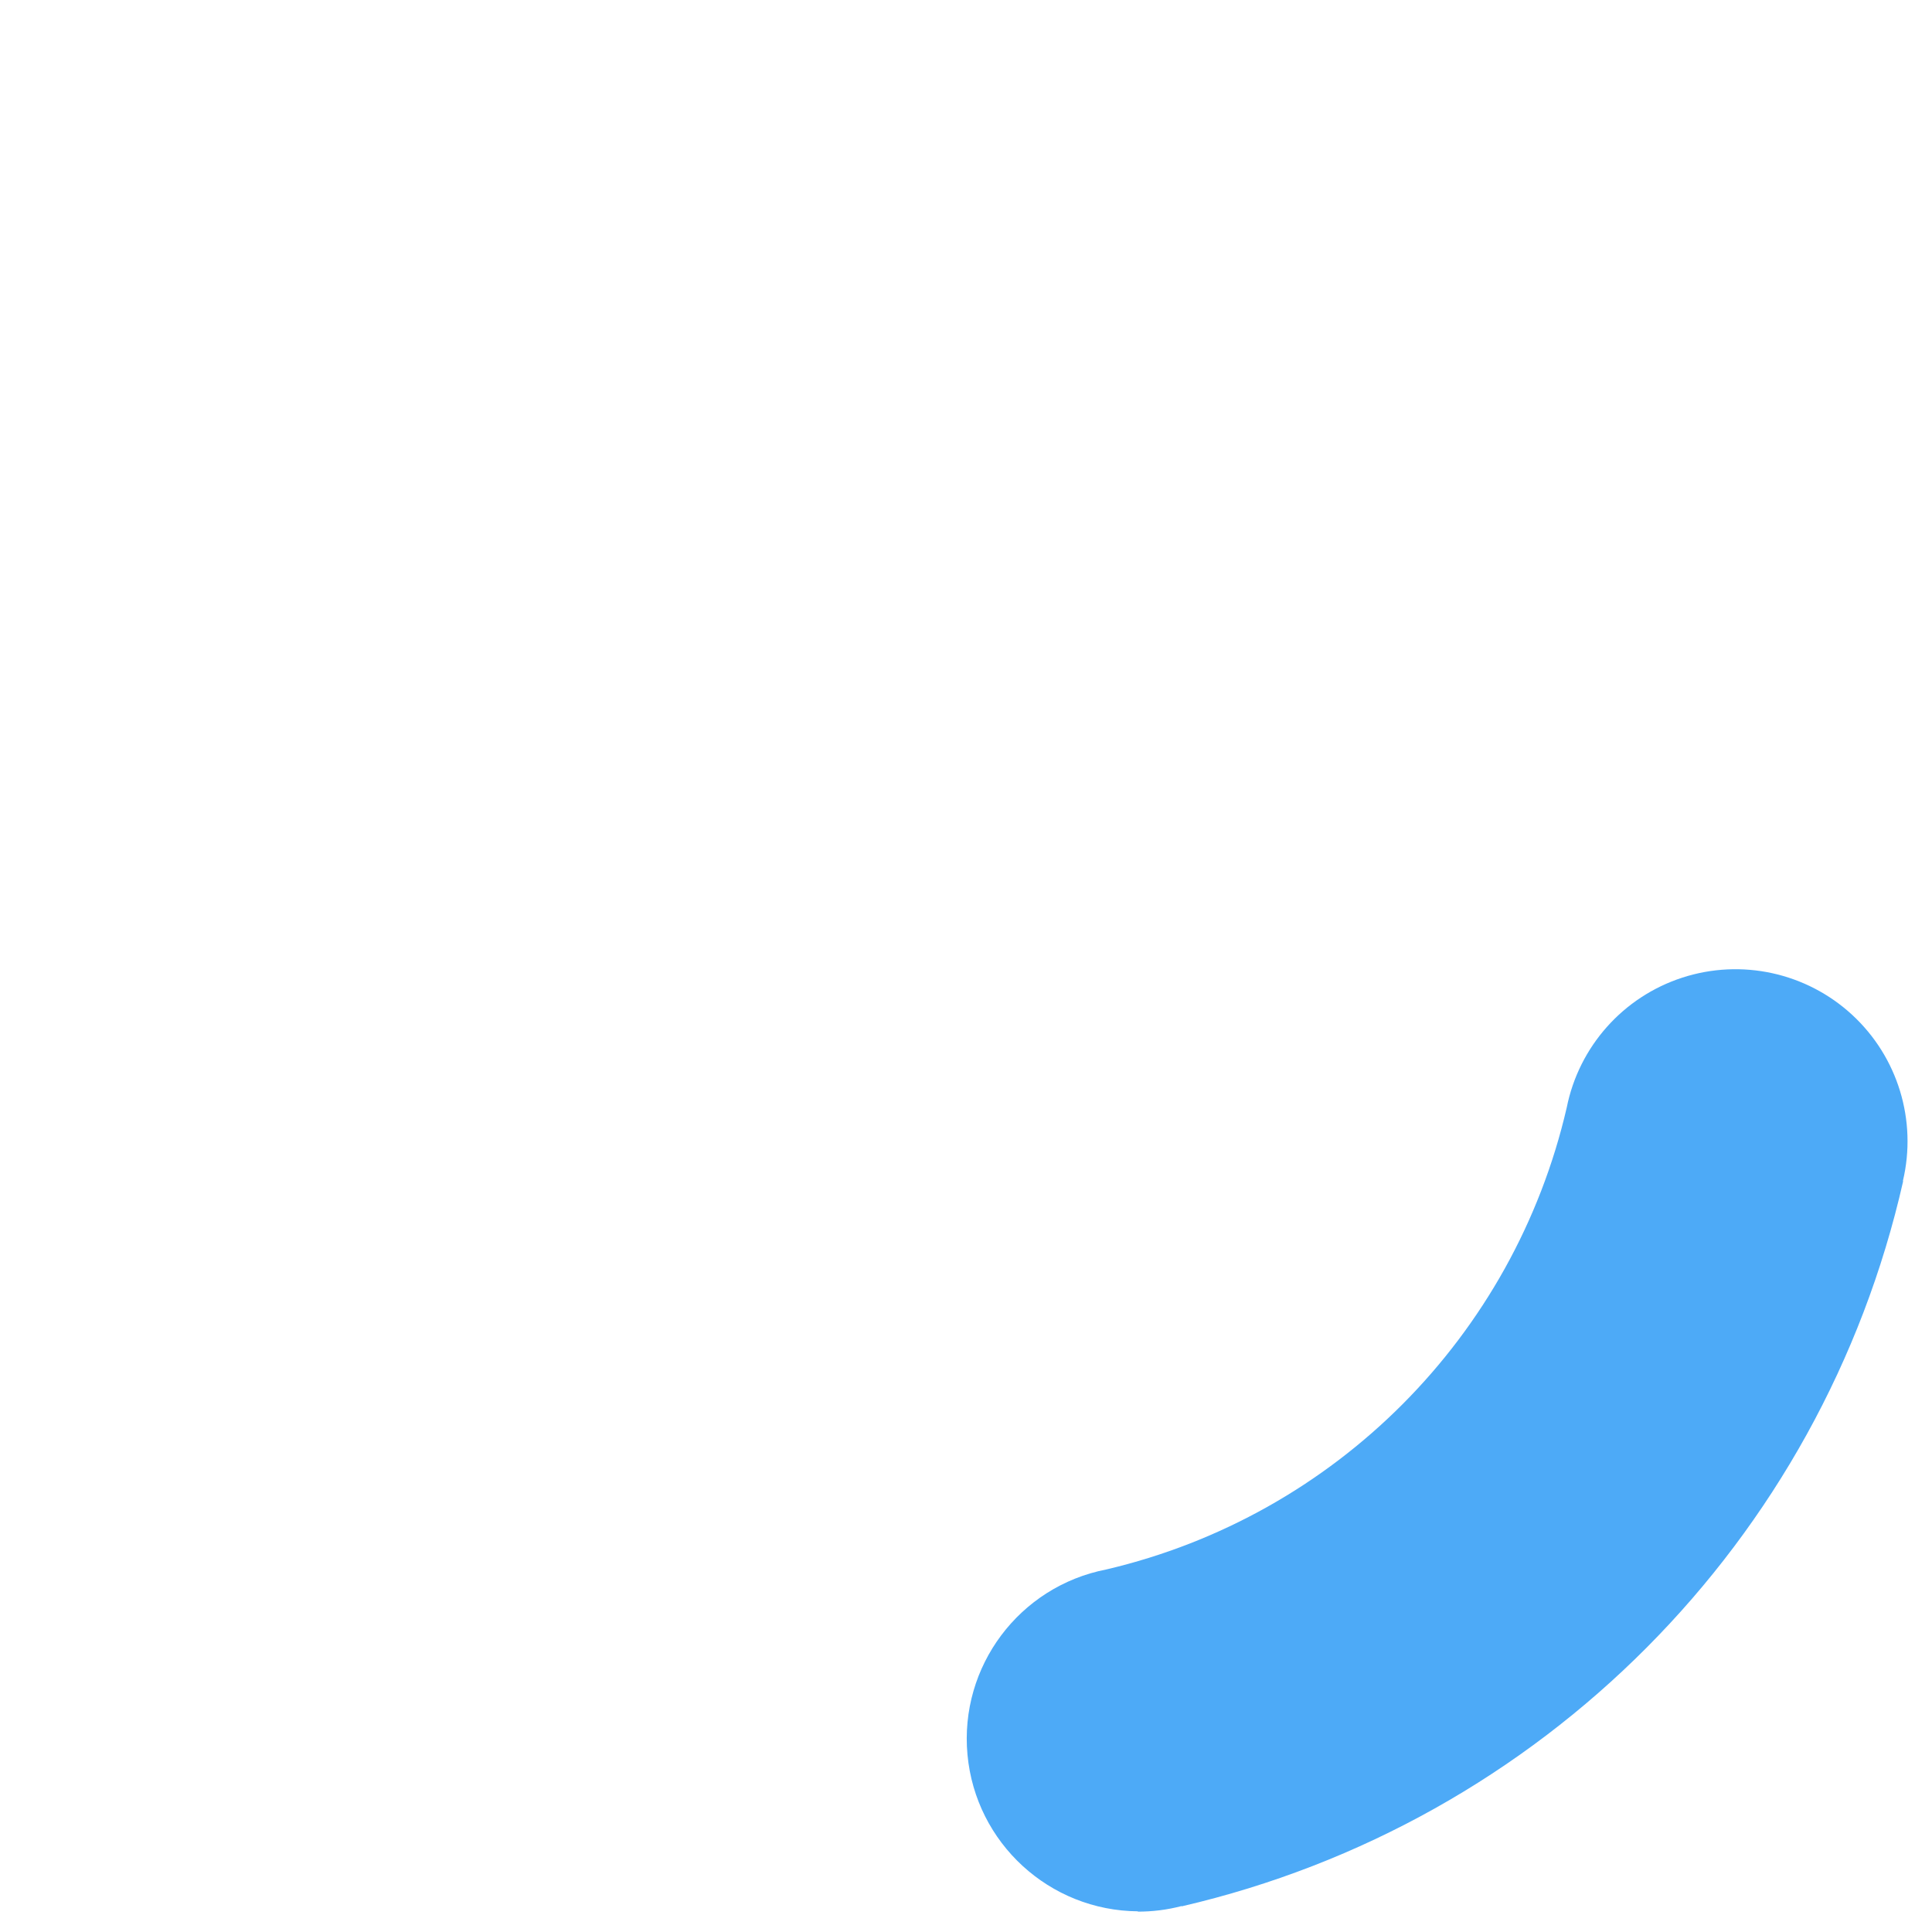
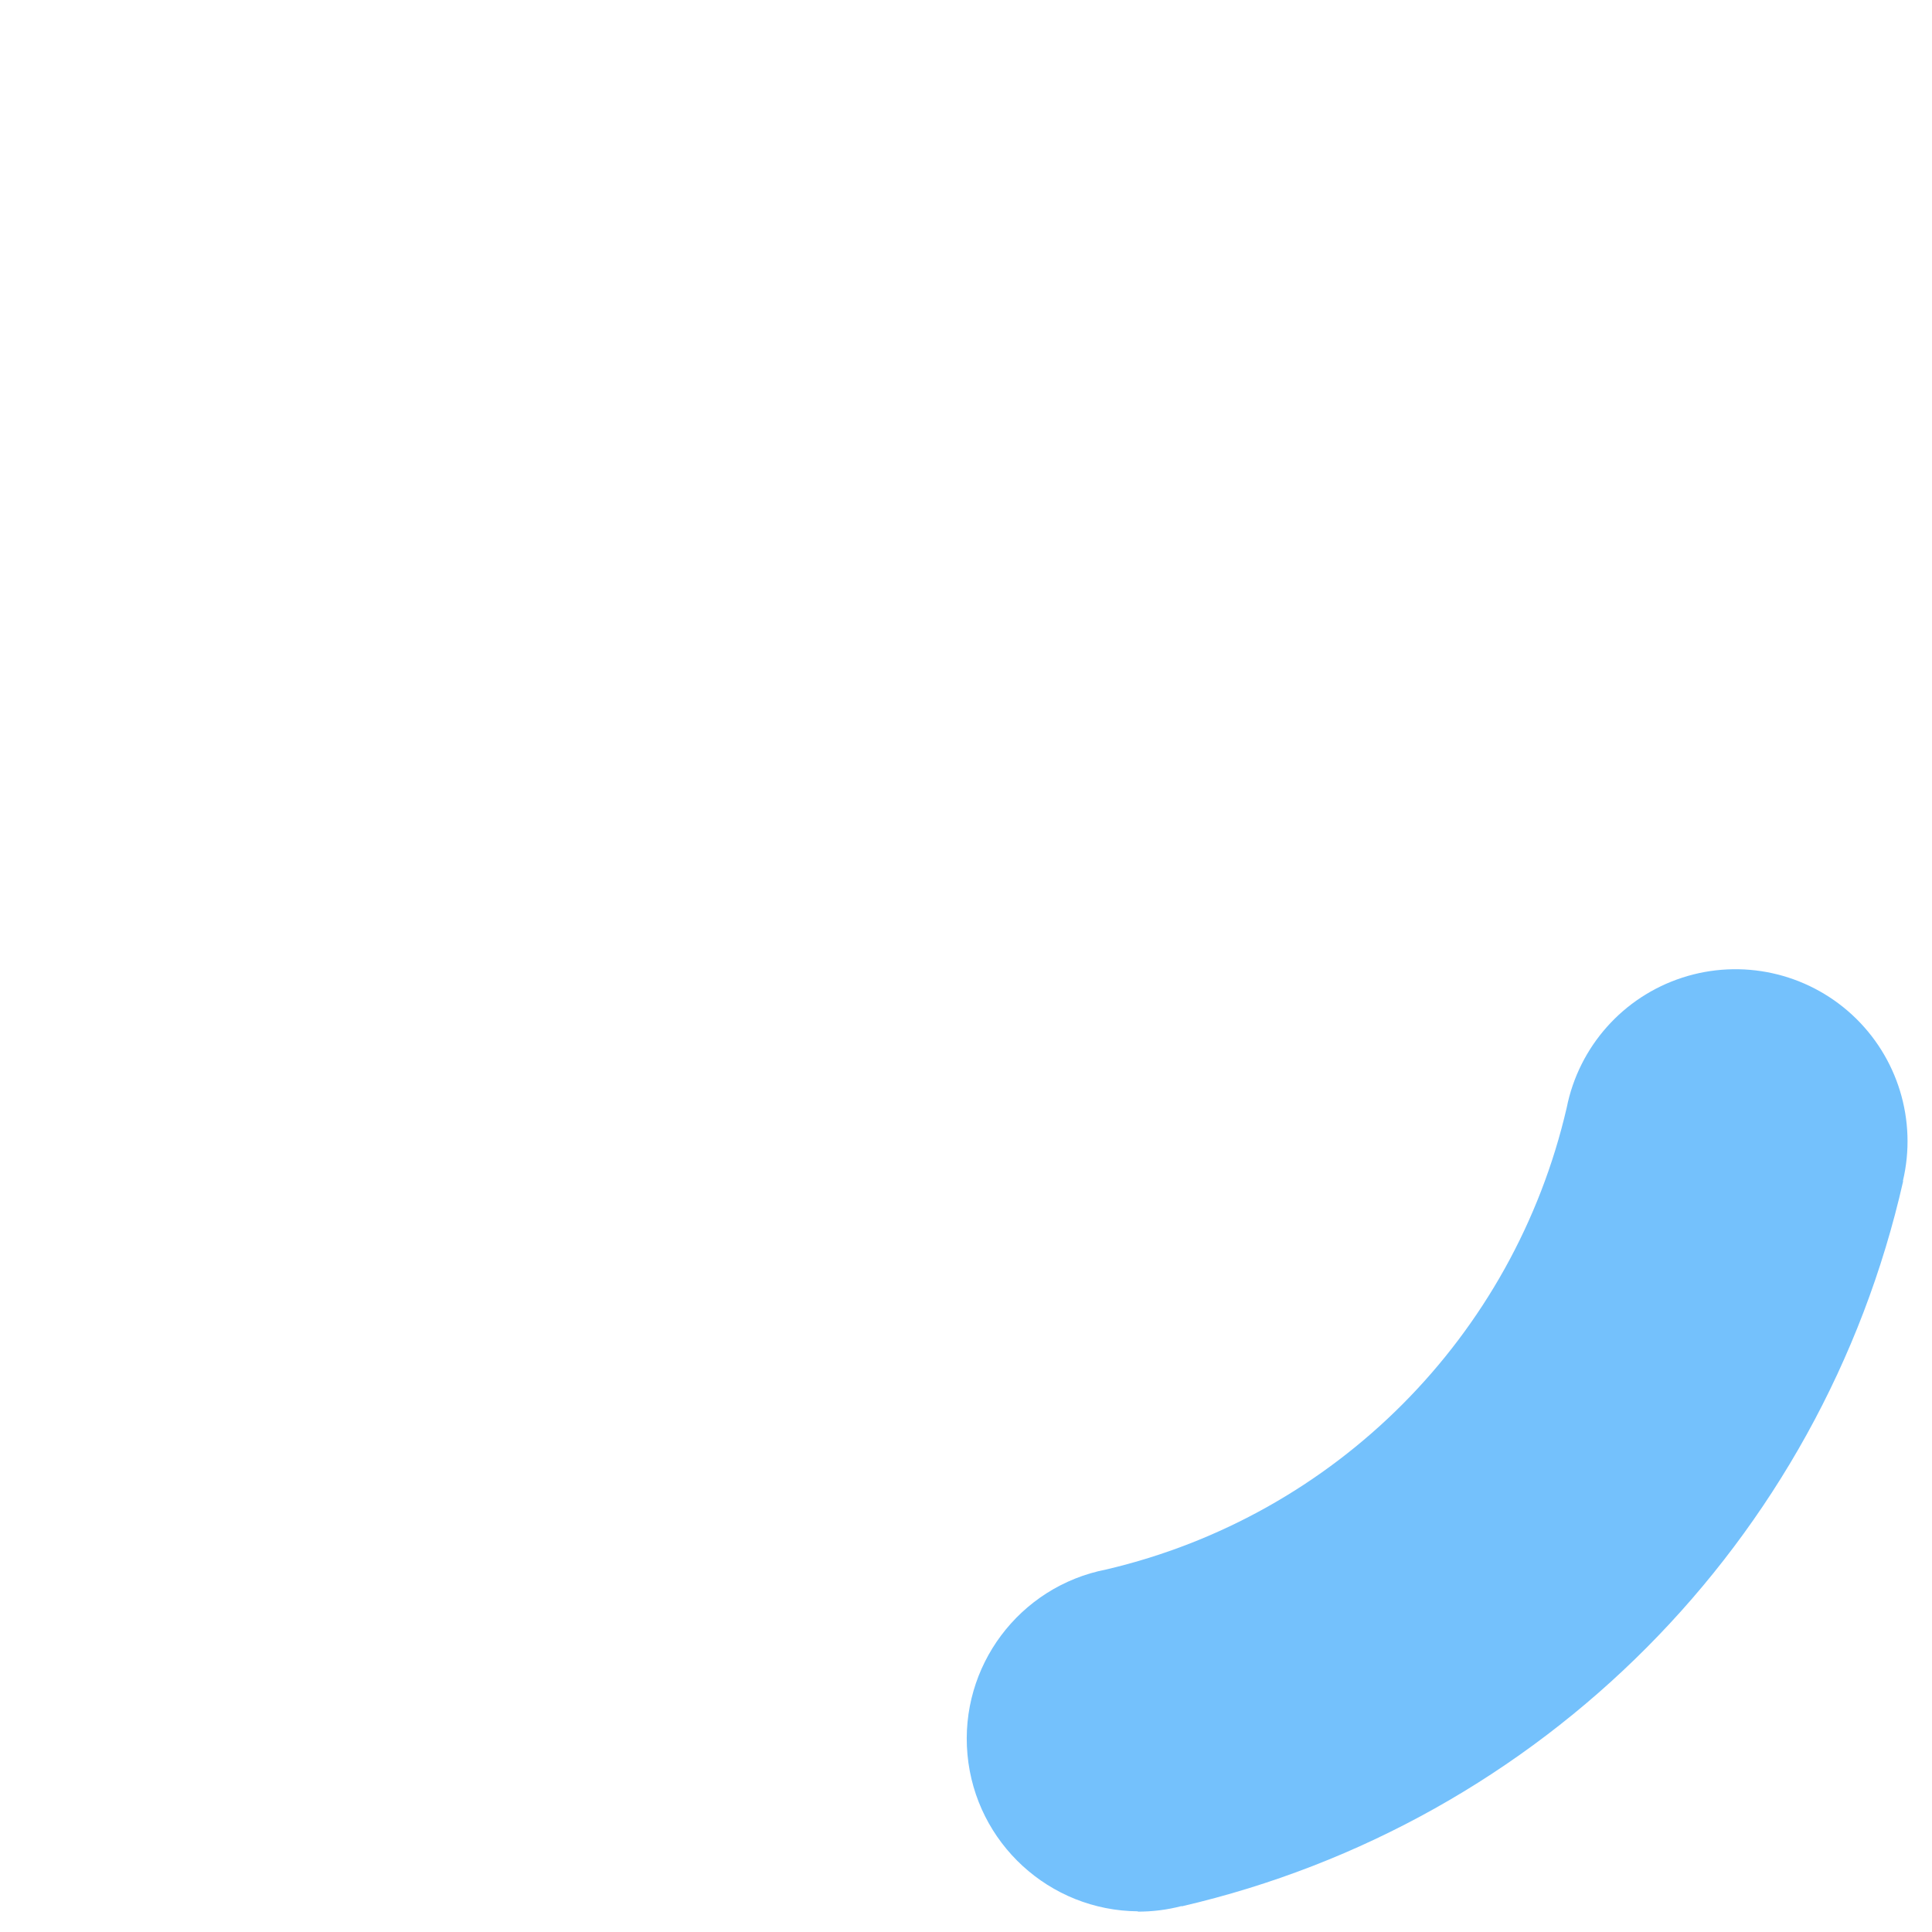
<svg xmlns="http://www.w3.org/2000/svg" version="1.0" width="64px" height="64px" viewBox="0 0 128 128" xml:space="preserve">
  <g>
-     <path d="M75.4 126.63a11.43 11.43 0 0 1-2.1-22.65 40.9 40.9 0 0 0 30.5-30.6 11.4 11.4 0 1 1 22.27 4.87h.02a63.77 63.77 0 0 1-47.8 48.05v-.02a11.38 11.38 0 0 1-2.93.37z" fill="#4daaf7" fill-opacity="1" />
-     <animateTransform attributeName="transform" type="rotate" from="0 64 64" to="360 64 64" dur="800ms" repeatCount="indefinite" />
+     <path d="M75.4 126.63a11.43 11.43 0 0 1-2.1-22.65 40.9 40.9 0 0 0 30.5-30.6 11.4 11.4 0 1 1 22.27 4.87h.02a63.77 63.77 0 0 1-47.8 48.05v-.02a11.38 11.38 0 0 1-2.93.37z" fill="#74c1fc" fill-opacity="1" />
+     <animateTransform attributeName="transform" type="rotate" from="0 64 64" to="360 64 64" dur="1000ms" repeatCount="indefinite" />
  </g>
</svg>
